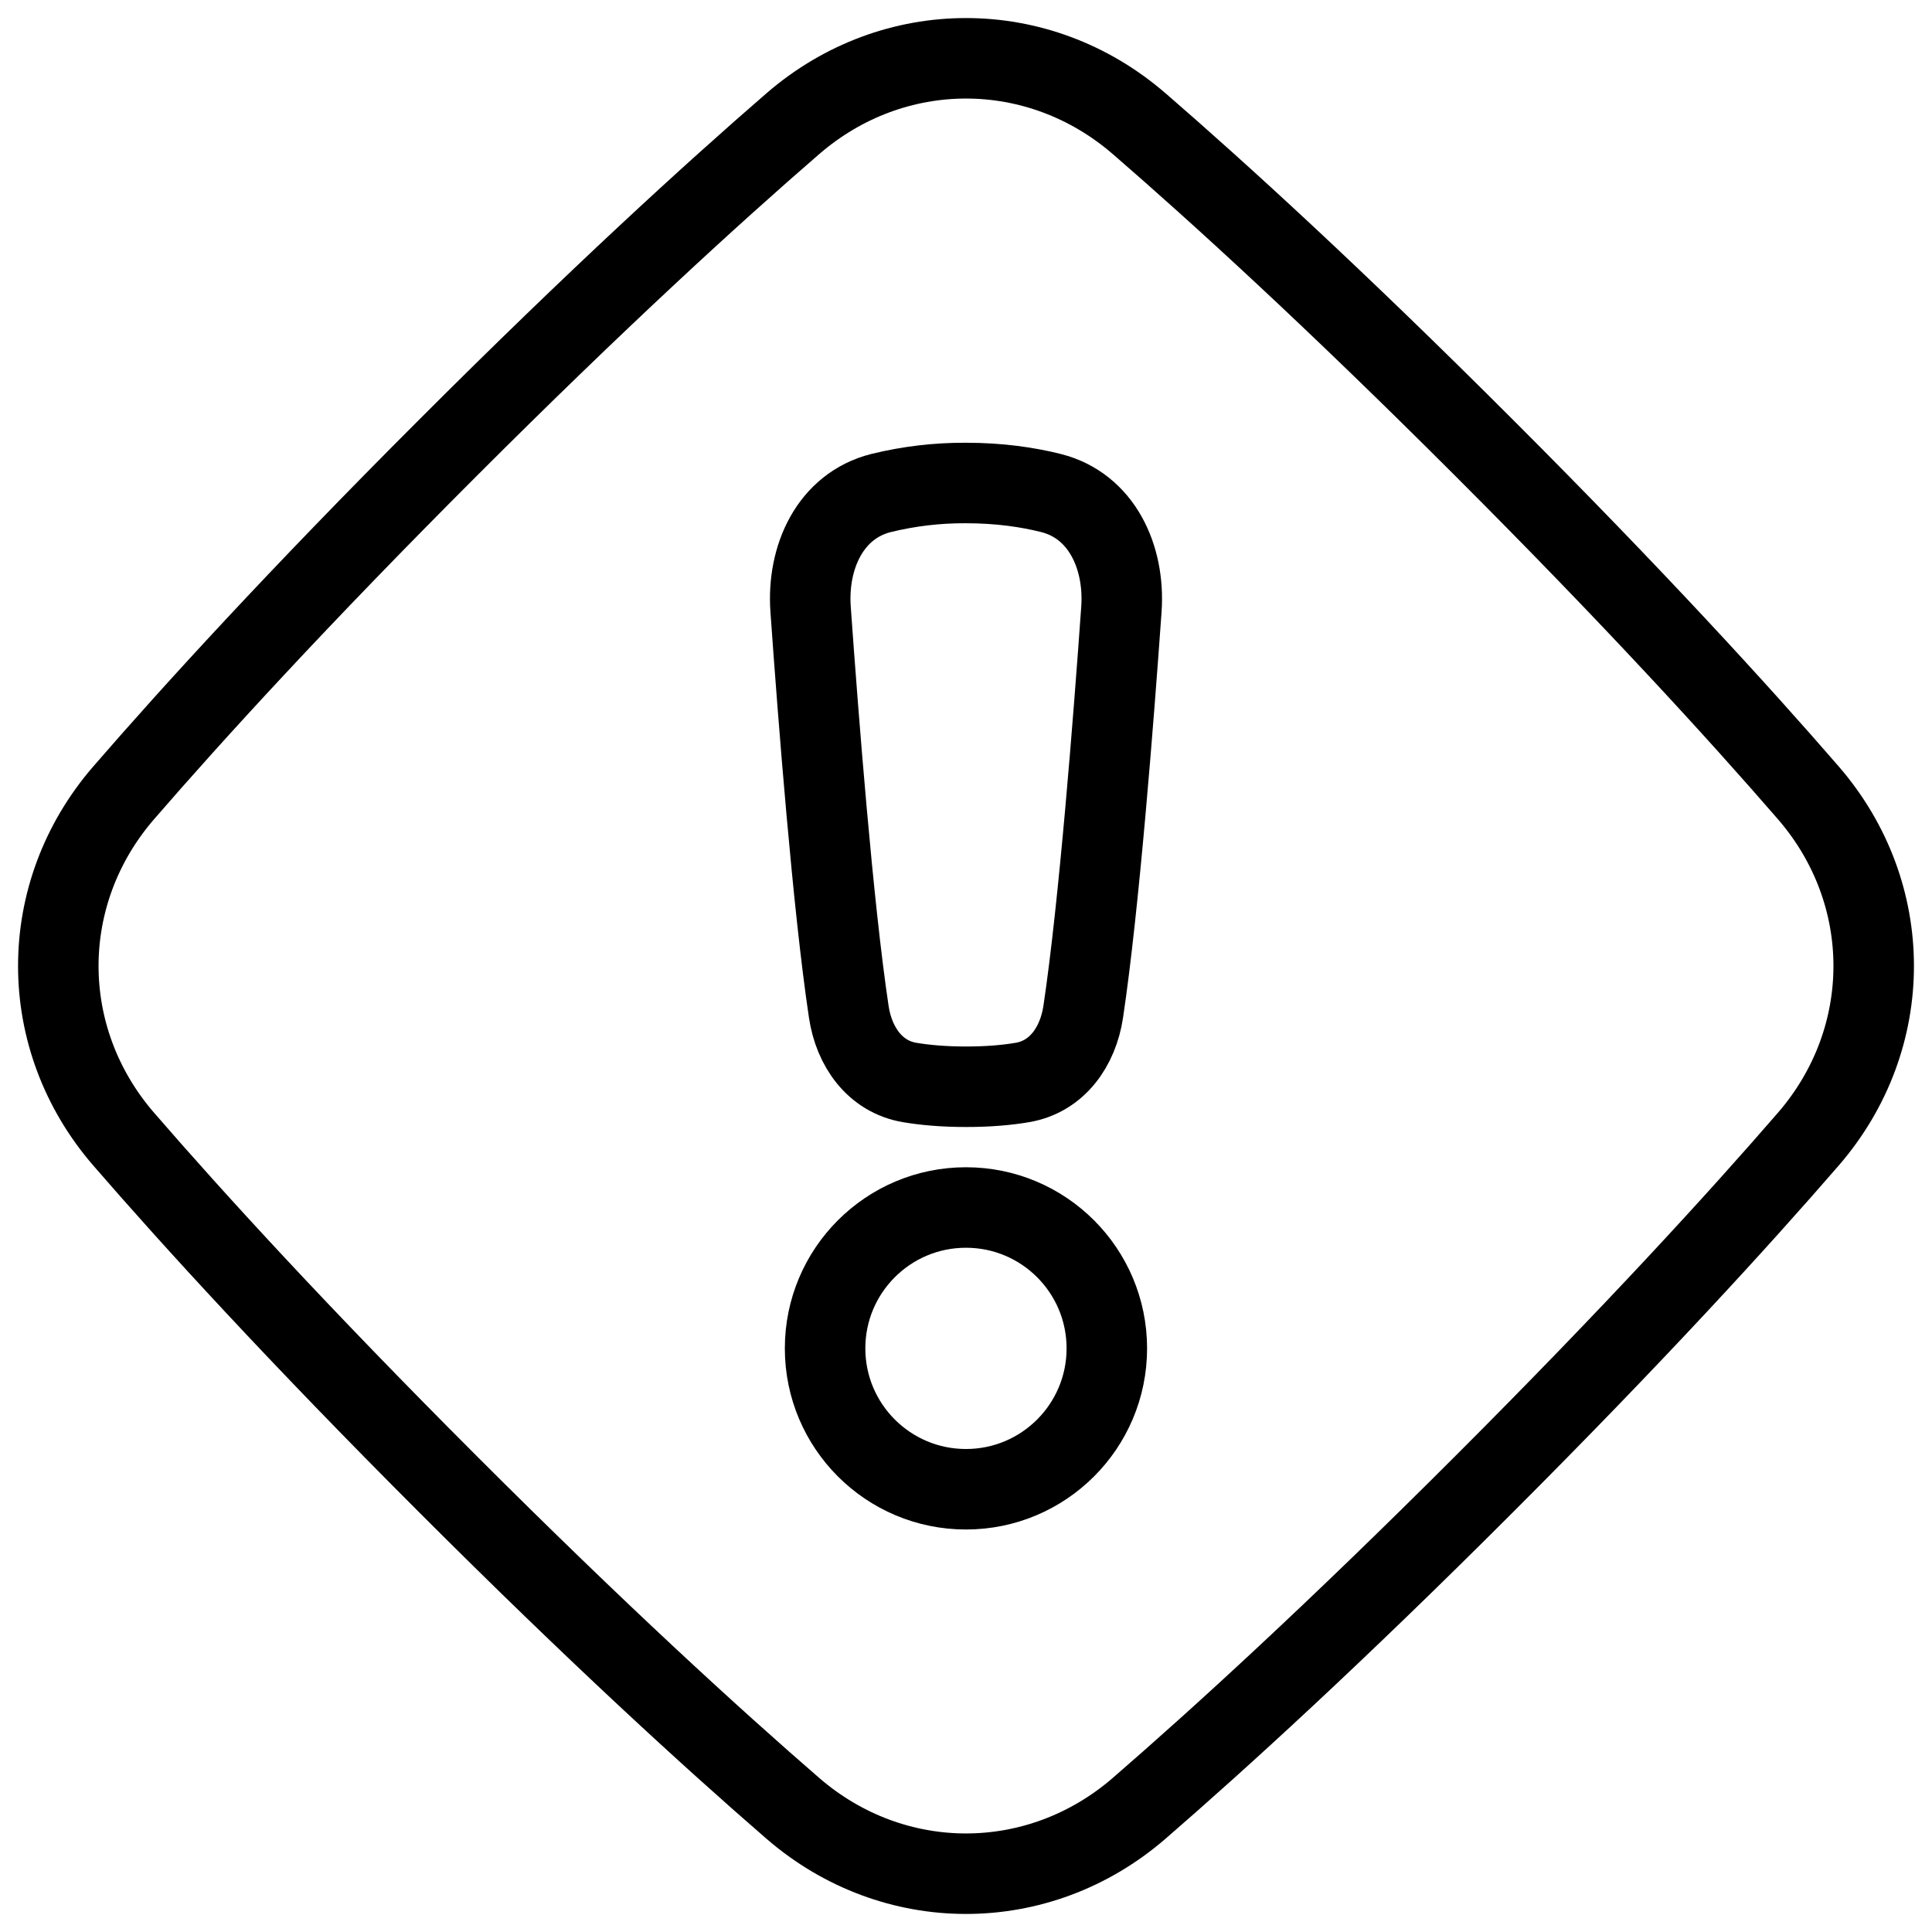
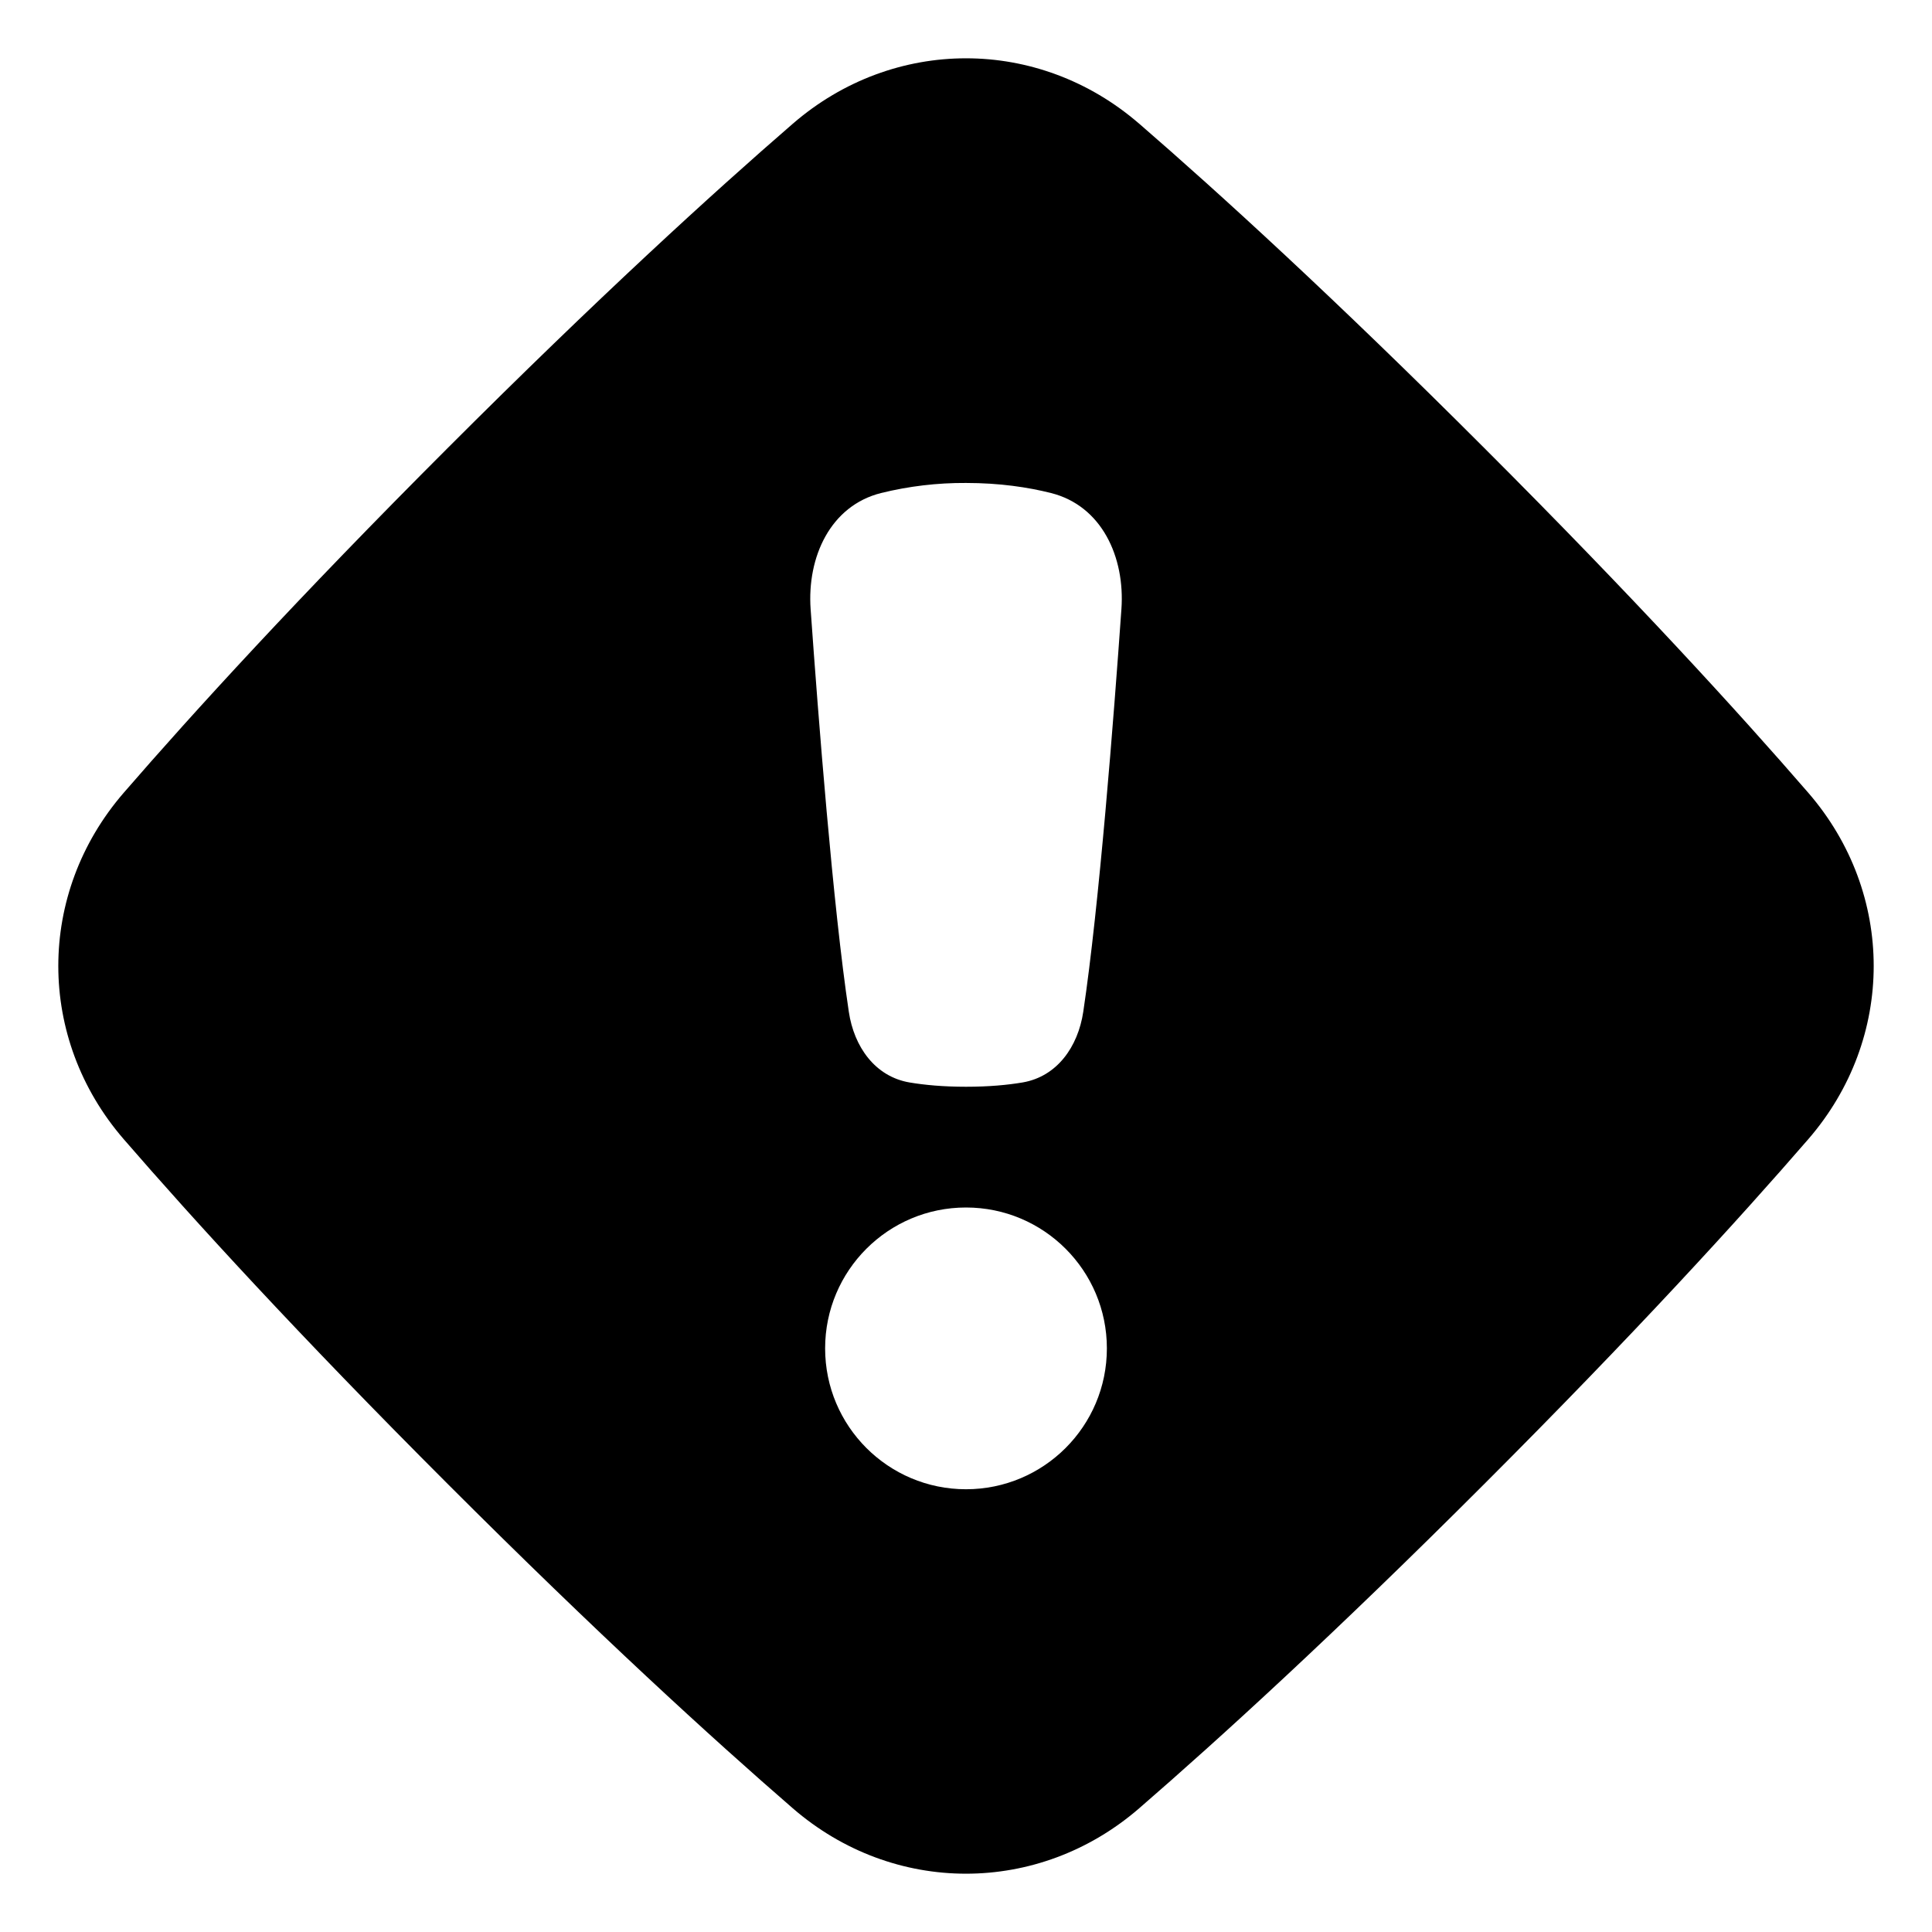
- <svg xmlns="http://www.w3.org/2000/svg" fill="none" stroke="currentColor" stroke-width="2" stroke-linecap="round" stroke-linejoin="round" viewBox="0 0 48 48" id="Warning-Diamond--Streamline-Plump">
-   <g id="warning-diamond--diamond-alert-warning-frame-exclamation-caution">
-     <path id="Subtract" fill-rule="evenodd" d="M28.302 3.073C25.8 0.907 22.2 0.907 19.698 3.073c-1.99 1.723 -4.848 4.33 -8.571 8.054 -3.724 3.723 -6.33 6.58 -8.054 8.57 -2.166 2.502 -2.166 6.103 0 8.605 1.723 1.99 4.33 4.847 8.054 8.57 3.723 3.724 6.58 6.331 8.57 8.055 2.502 2.166 6.103 2.166 8.605 0 1.99 -1.724 4.848 -4.33 8.571 -8.054 3.724 -3.724 6.33 -6.58 8.054 -8.571 2.166 -2.502 2.166 -6.103 0 -8.605 -1.724 -1.99 -4.33 -4.847 -8.054 -8.57 -3.723 -3.724 -6.58 -6.33 -8.57 -8.054Z" clip-rule="evenodd" />
-     <path id="Subtract_2" fill-rule="evenodd" d="M20.139 15.137c-0.092 -1.296 0.49 -2.571 1.75 -2.888a8.642 8.642 0 0 1 2.11 -0.249c0.835 0 1.539 0.105 2.112 0.249 1.26 0.317 1.841 1.592 1.75 2.888 -0.191 2.696 -0.555 7.379 -0.949 10.003 -0.13 0.865 -0.65 1.609 -1.512 1.754 -0.369 0.063 -0.83 0.106 -1.4 0.106s-1.031 -0.044 -1.4 -0.106c-0.862 -0.145 -1.383 -0.889 -1.512 -1.754 -0.394 -2.624 -0.758 -7.307 -0.949 -10.003ZM23.999 37a3.5 3.5 0 1 0 0 -7 3.5 3.5 0 0 0 0 7Z" clip-rule="evenodd" />
-   </g>
+ <svg xmlns="http://www.w3.org/2000/svg" viewBox="0 0 48 48">
+   <path fill="currentColor" fill-rule="evenodd" d="M28.302 3.073C25.8.907 22.2.907 19.698 3.073c-1.99 1.723-4.848 4.33-8.571 8.054c-3.724 3.723-6.33 6.58-8.054 8.57c-2.166 2.502-2.166 6.103 0 8.605c1.723 1.99 4.33 4.847 8.054 8.57c3.723 3.724 6.58 6.331 8.57 8.055c2.502 2.166 6.103 2.166 8.605 0c1.99-1.724 4.848-4.33 8.571-8.054c3.724-3.724 6.33-6.58 8.054-8.571c2.166-2.502 2.166-6.103 0-8.605c-1.723-1.99-4.33-4.847-8.054-8.57c-3.723-3.724-6.58-6.33-8.57-8.054M20.14 15.137c-.092-1.297.49-2.572 1.75-2.888a8.6 8.6 0 0 1 2.111-.25c.834 0 1.538.106 2.11.25c1.261.316 1.843 1.591 1.75 2.888c-.19 2.696-.554 7.378-.948 10.003c-.13.865-.65 1.609-1.512 1.754c-.369.062-.83.106-1.4.106s-1.031-.044-1.4-.106c-.862-.145-1.383-.89-1.512-1.754c-.394-2.625-.758-7.307-.949-10.003M24 37a3.5 3.5 0 1 0 0-7a3.5 3.5 0 0 0 0 7" clip-rule="evenodd" />
</svg>
